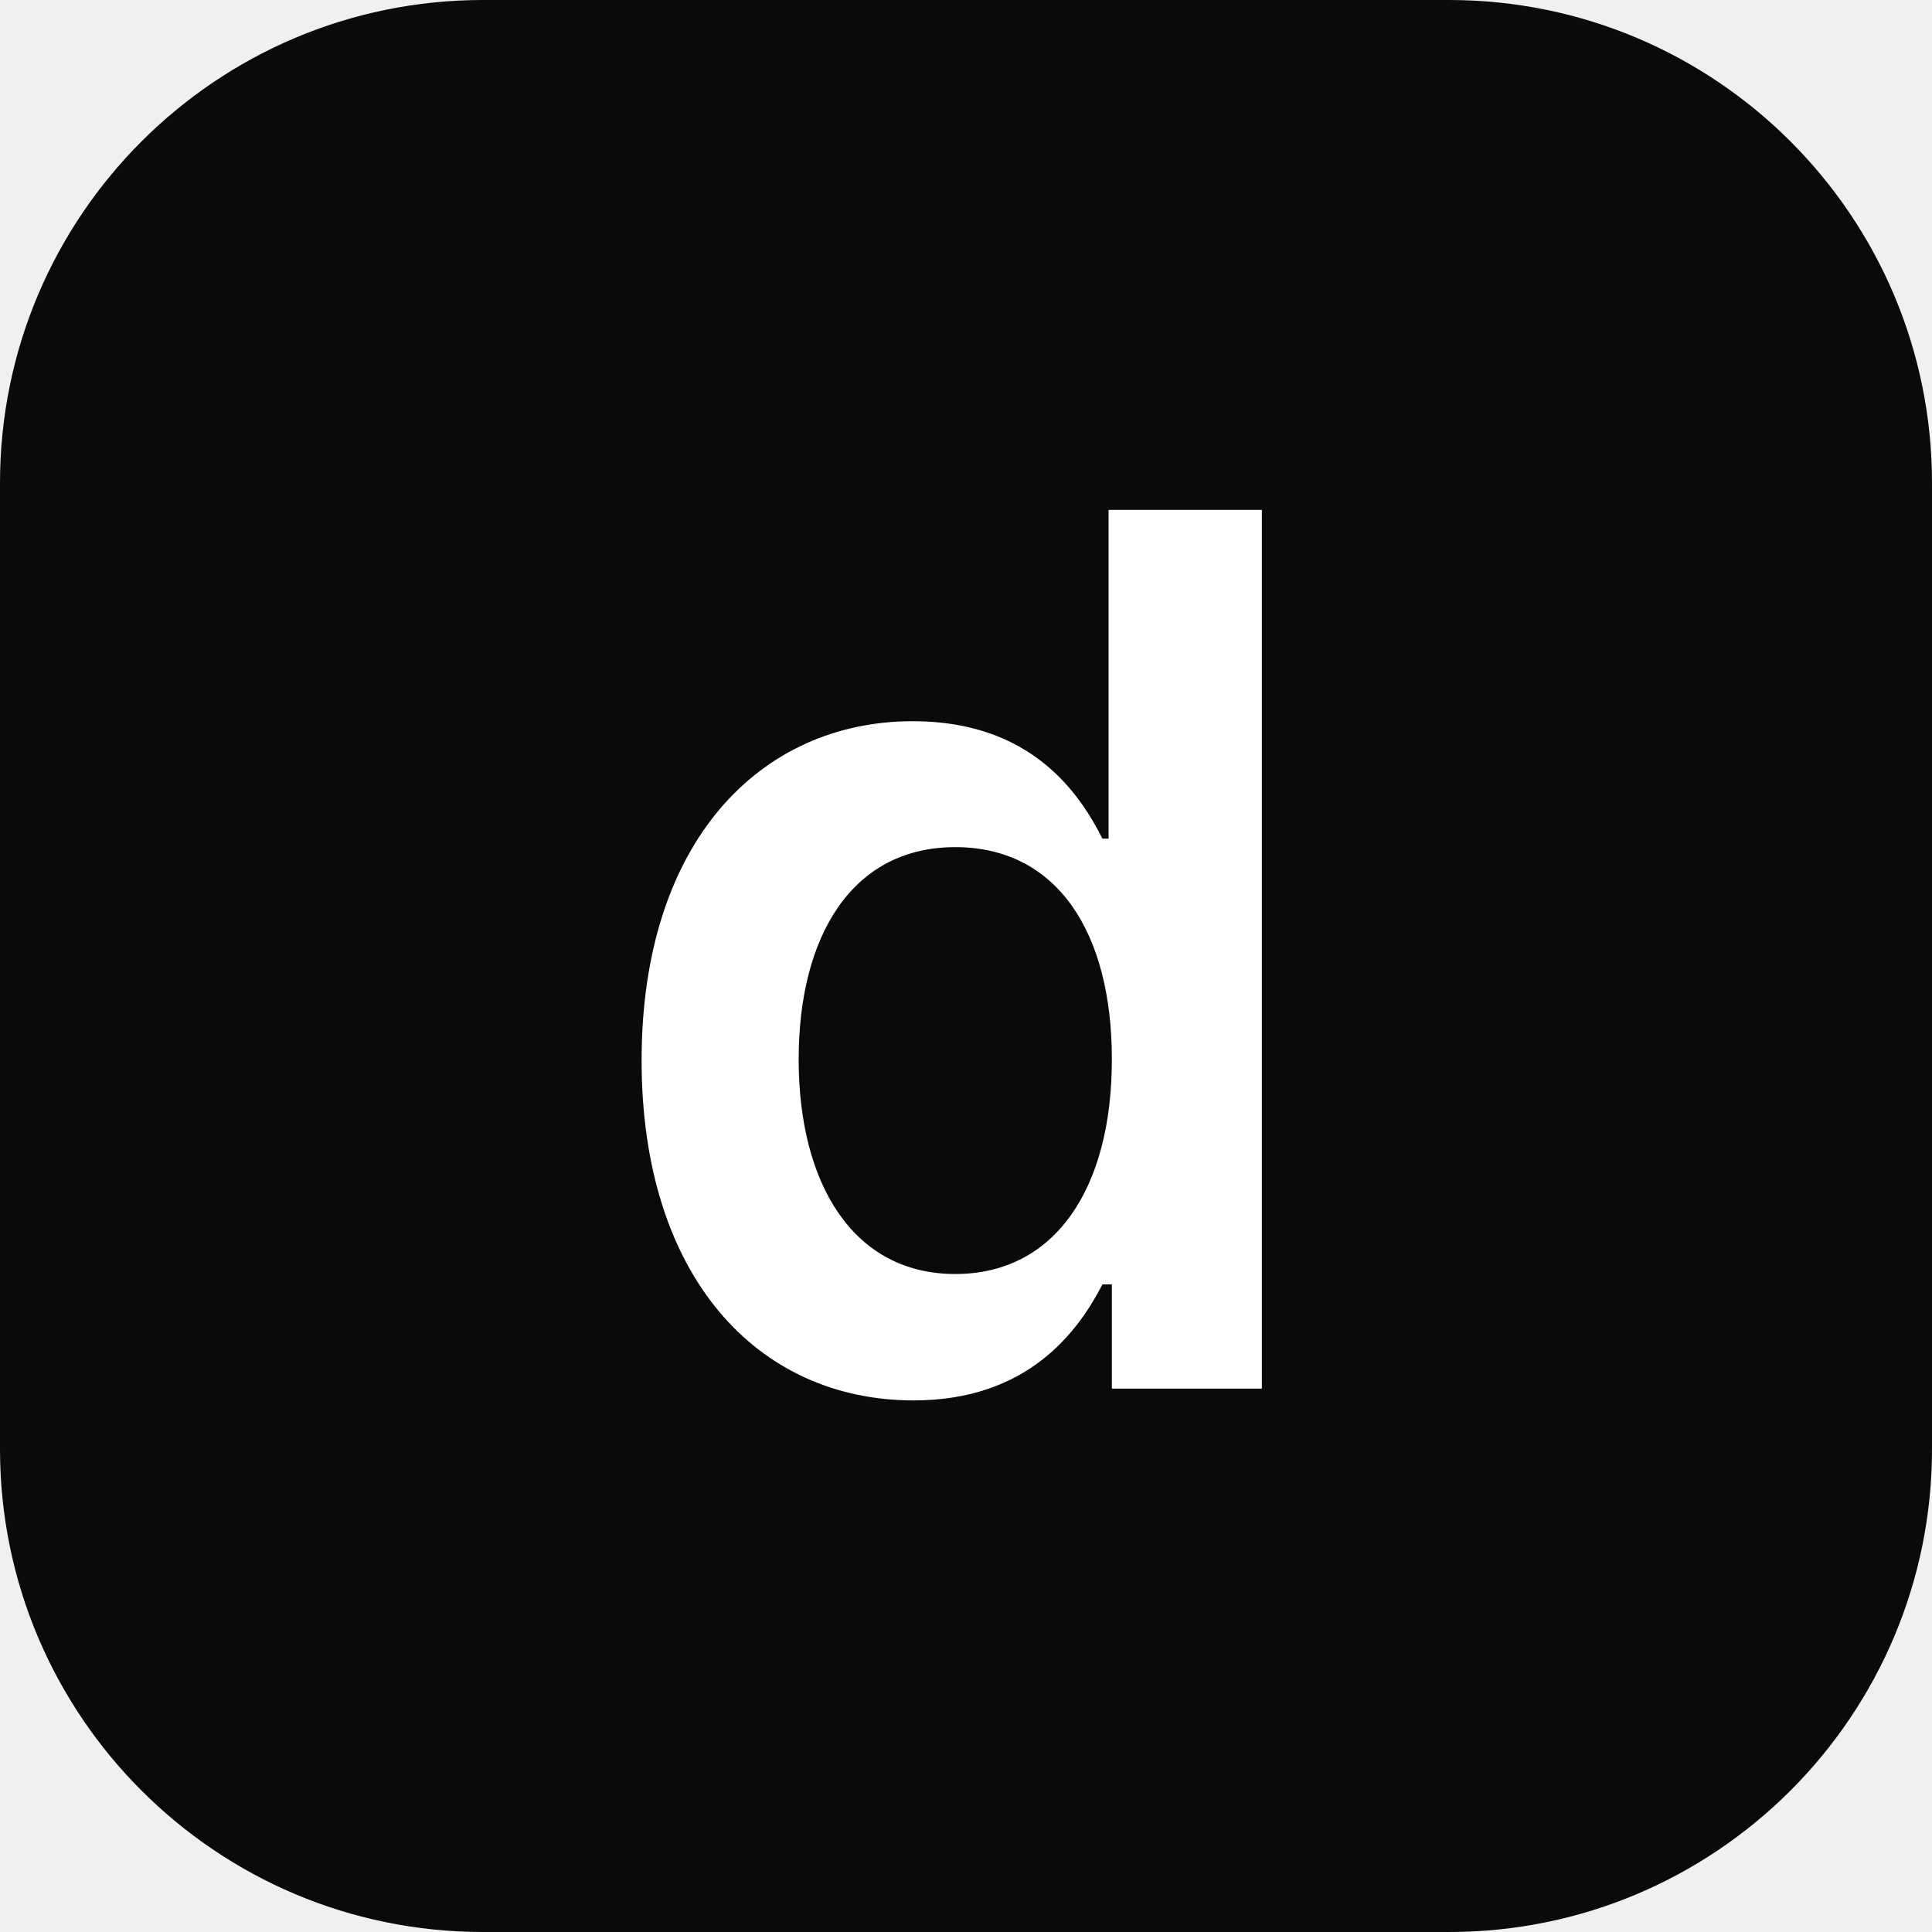
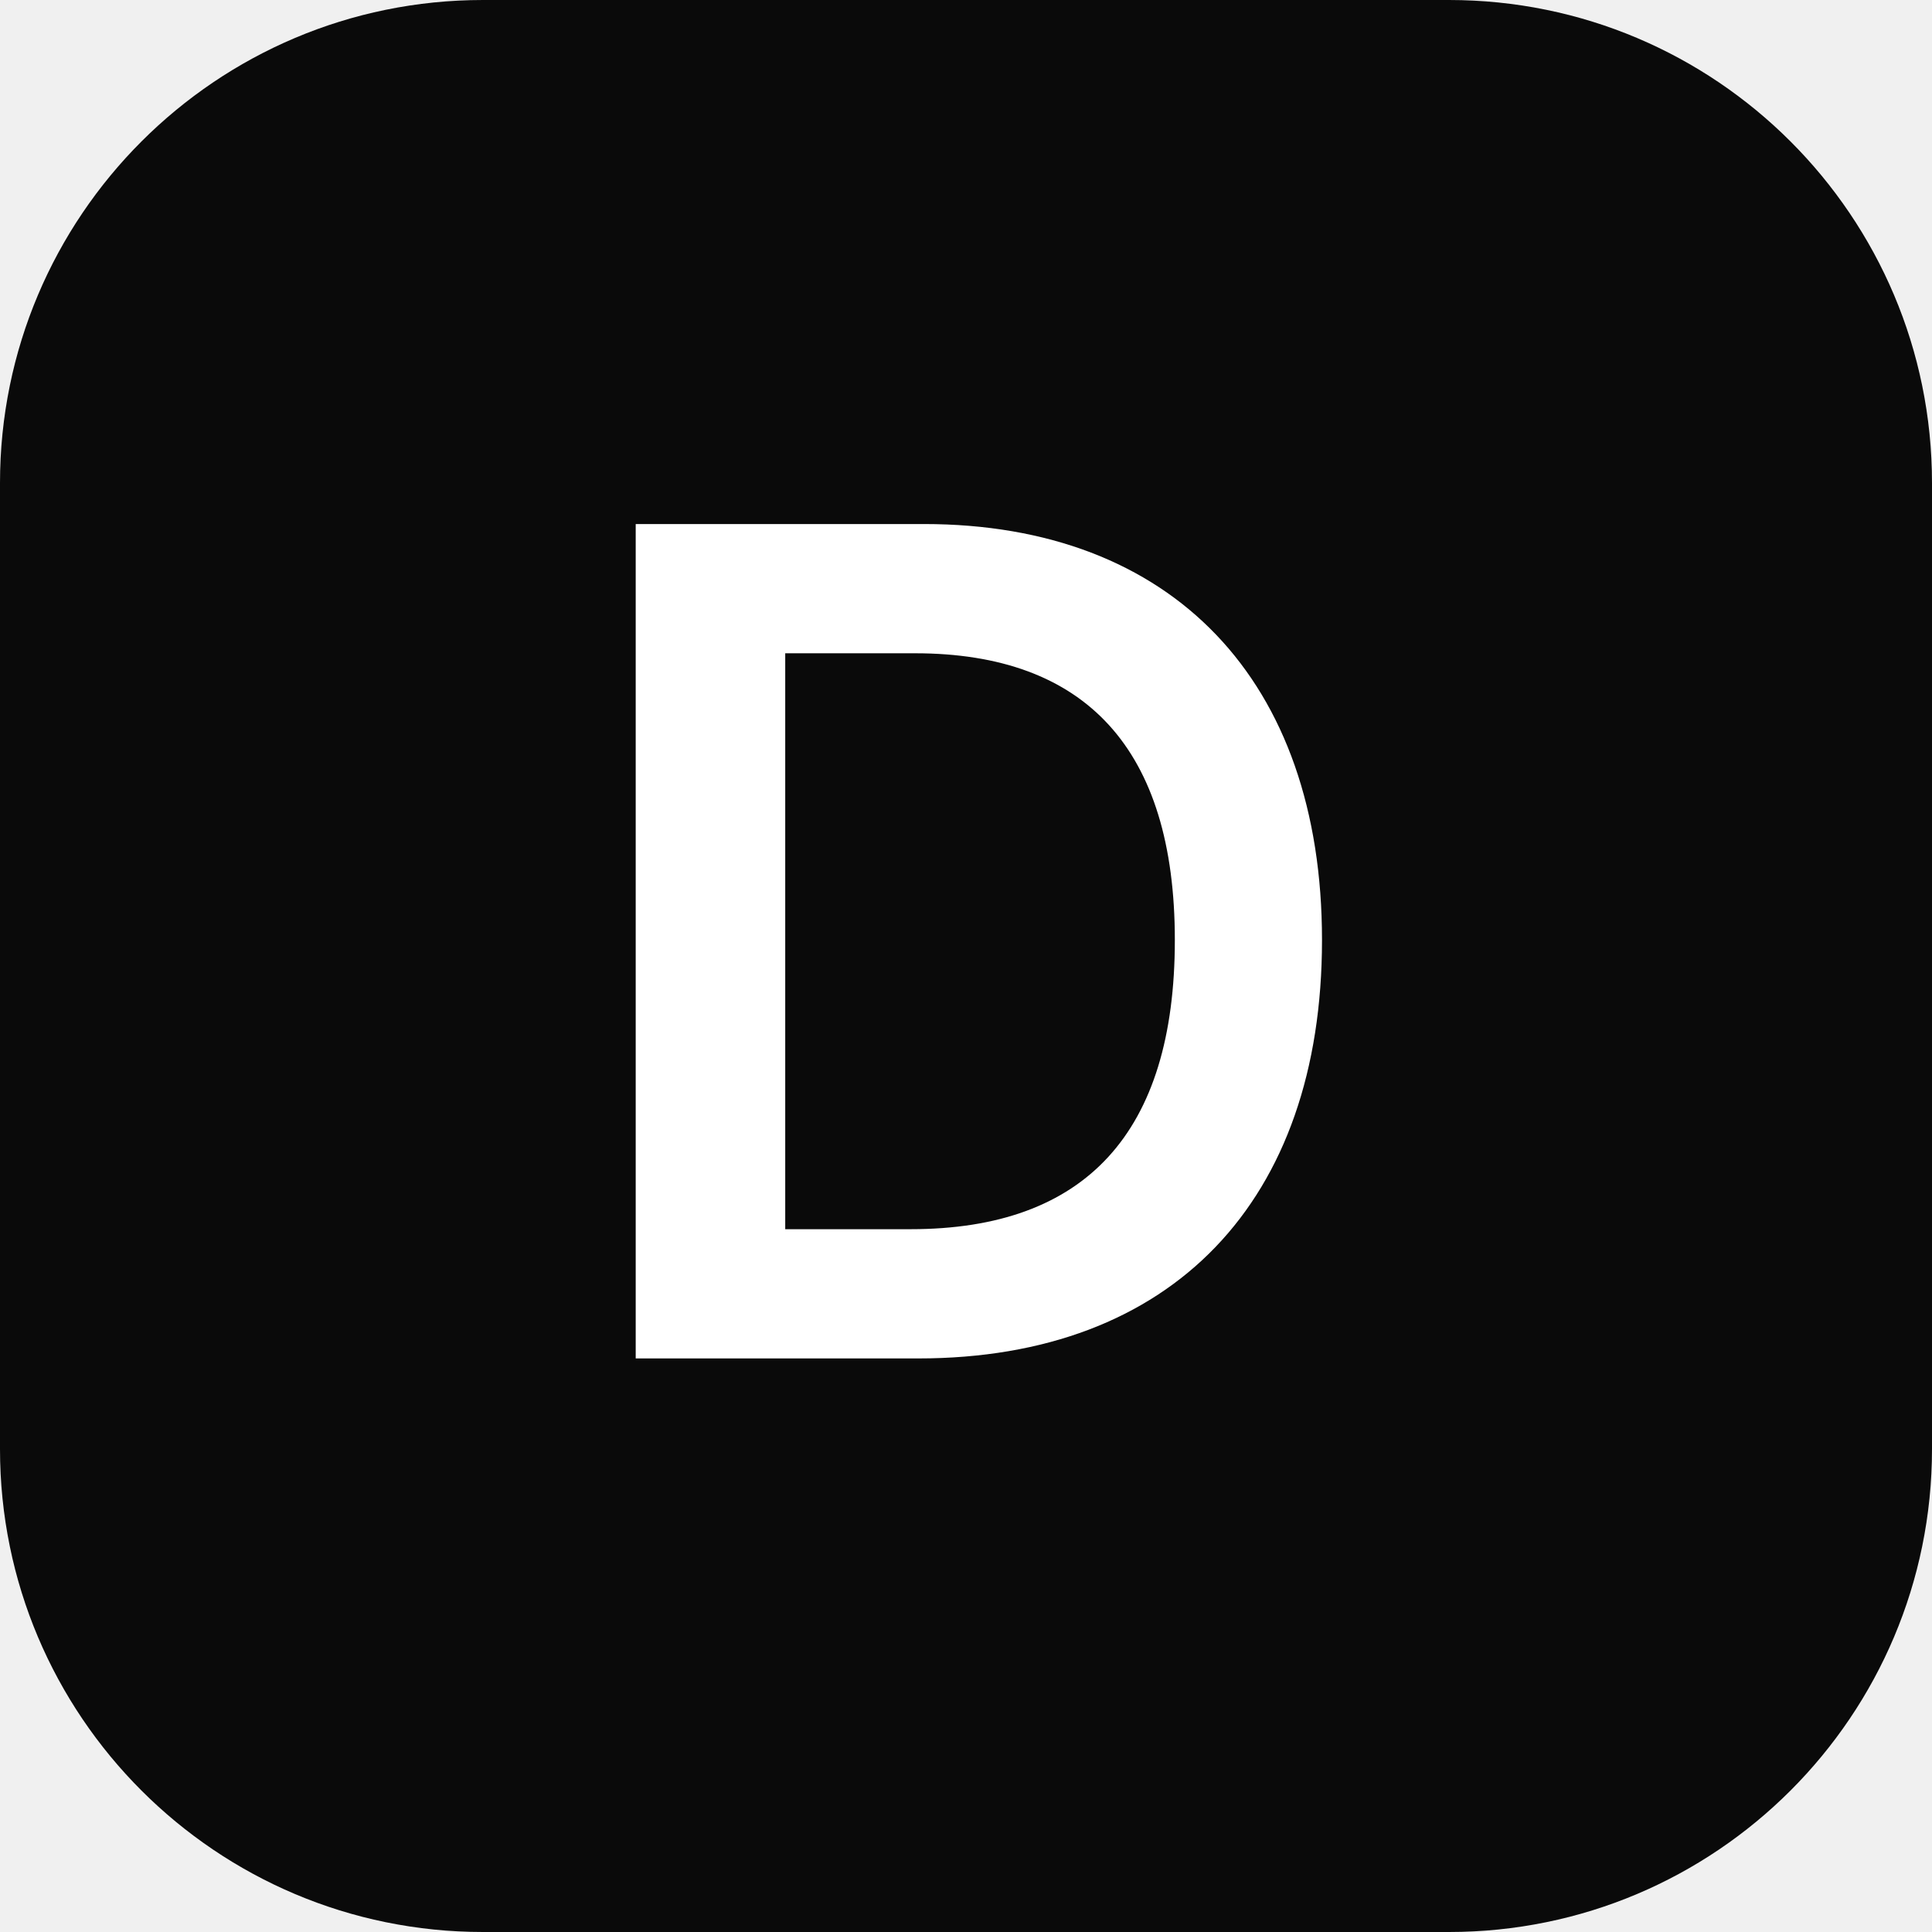
- <svg xmlns="http://www.w3.org/2000/svg" viewBox="0 0 64 64" role="img" aria-label="our design.md">
+ <svg xmlns="http://www.w3.org/2000/svg" viewBox="0 0 64 64" role="img" aria-label="Our Design.md">
  <rect width="64" height="64" rx="16" fill="#0a0a0a" />
-   <text x="32" y="46" text-anchor="middle" font-family="DM Sans, Inter, Helvetica Neue, Helvetica, Arial, sans-serif" font-size="40" font-weight="600" fill="#ffffff">d</text>
+   <text x="32" y="45" text-anchor="middle" font-family="DM Sans, Inter, Helvetica Neue, Helvetica, Arial, sans-serif" font-size="38" font-weight="600" fill="#ffffff">D</text>
</svg>
